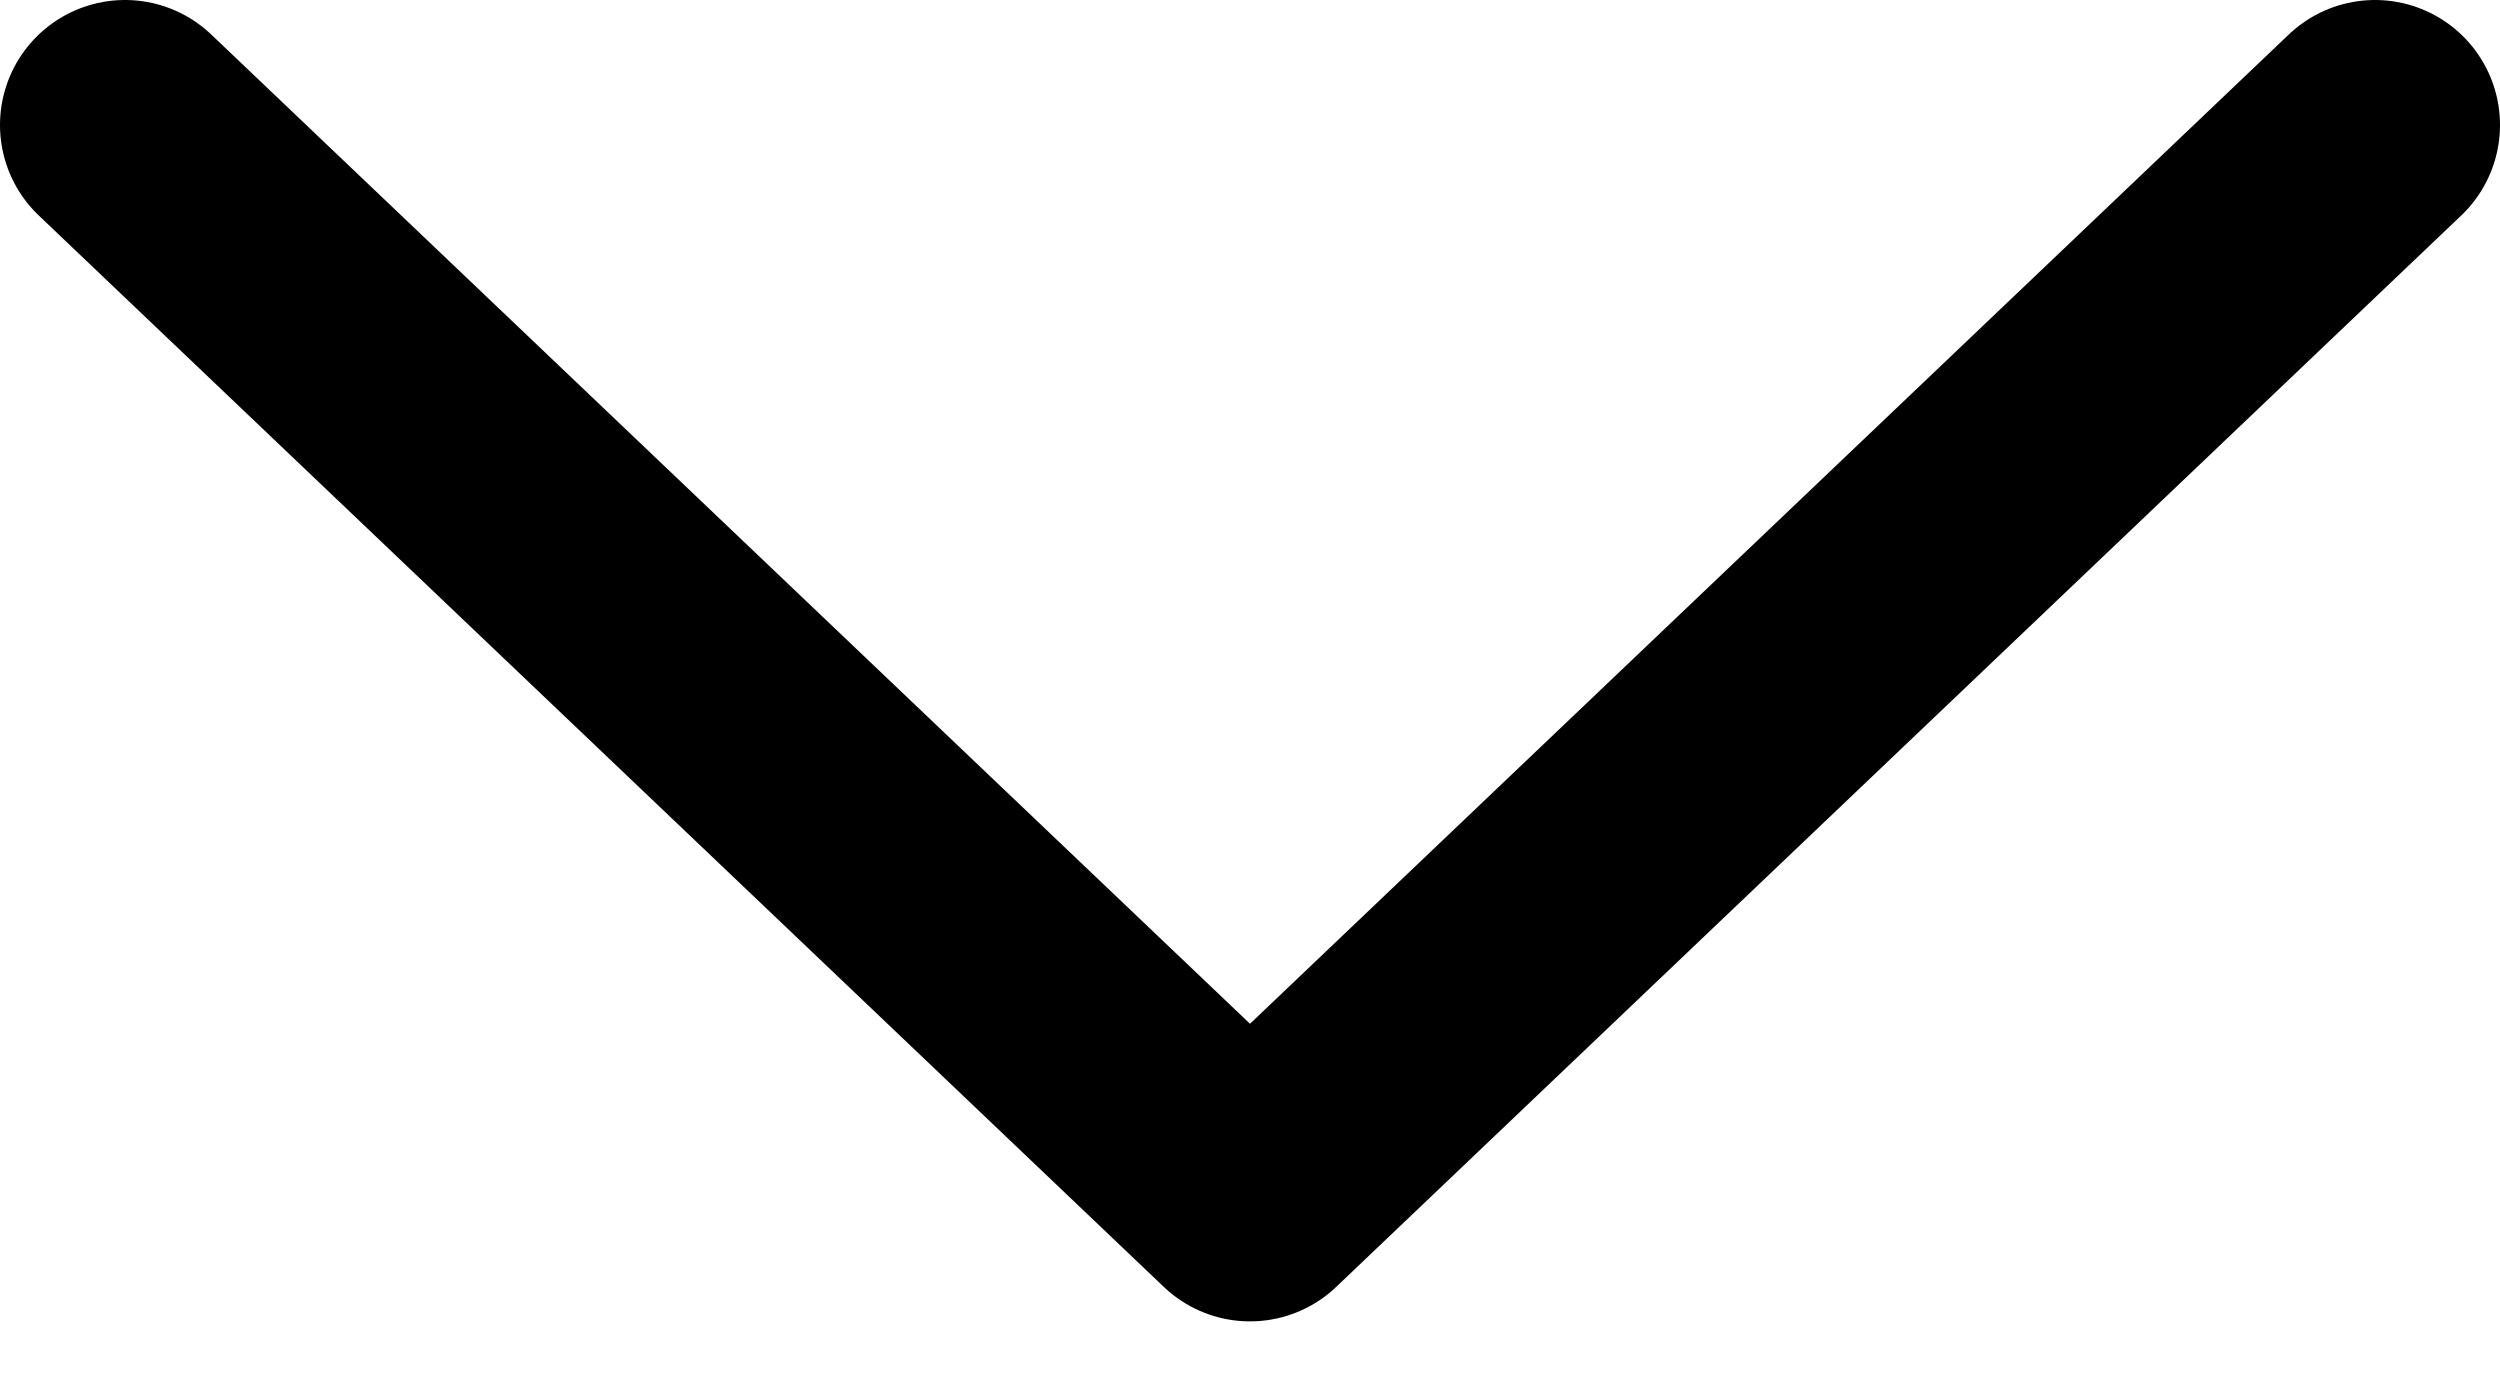
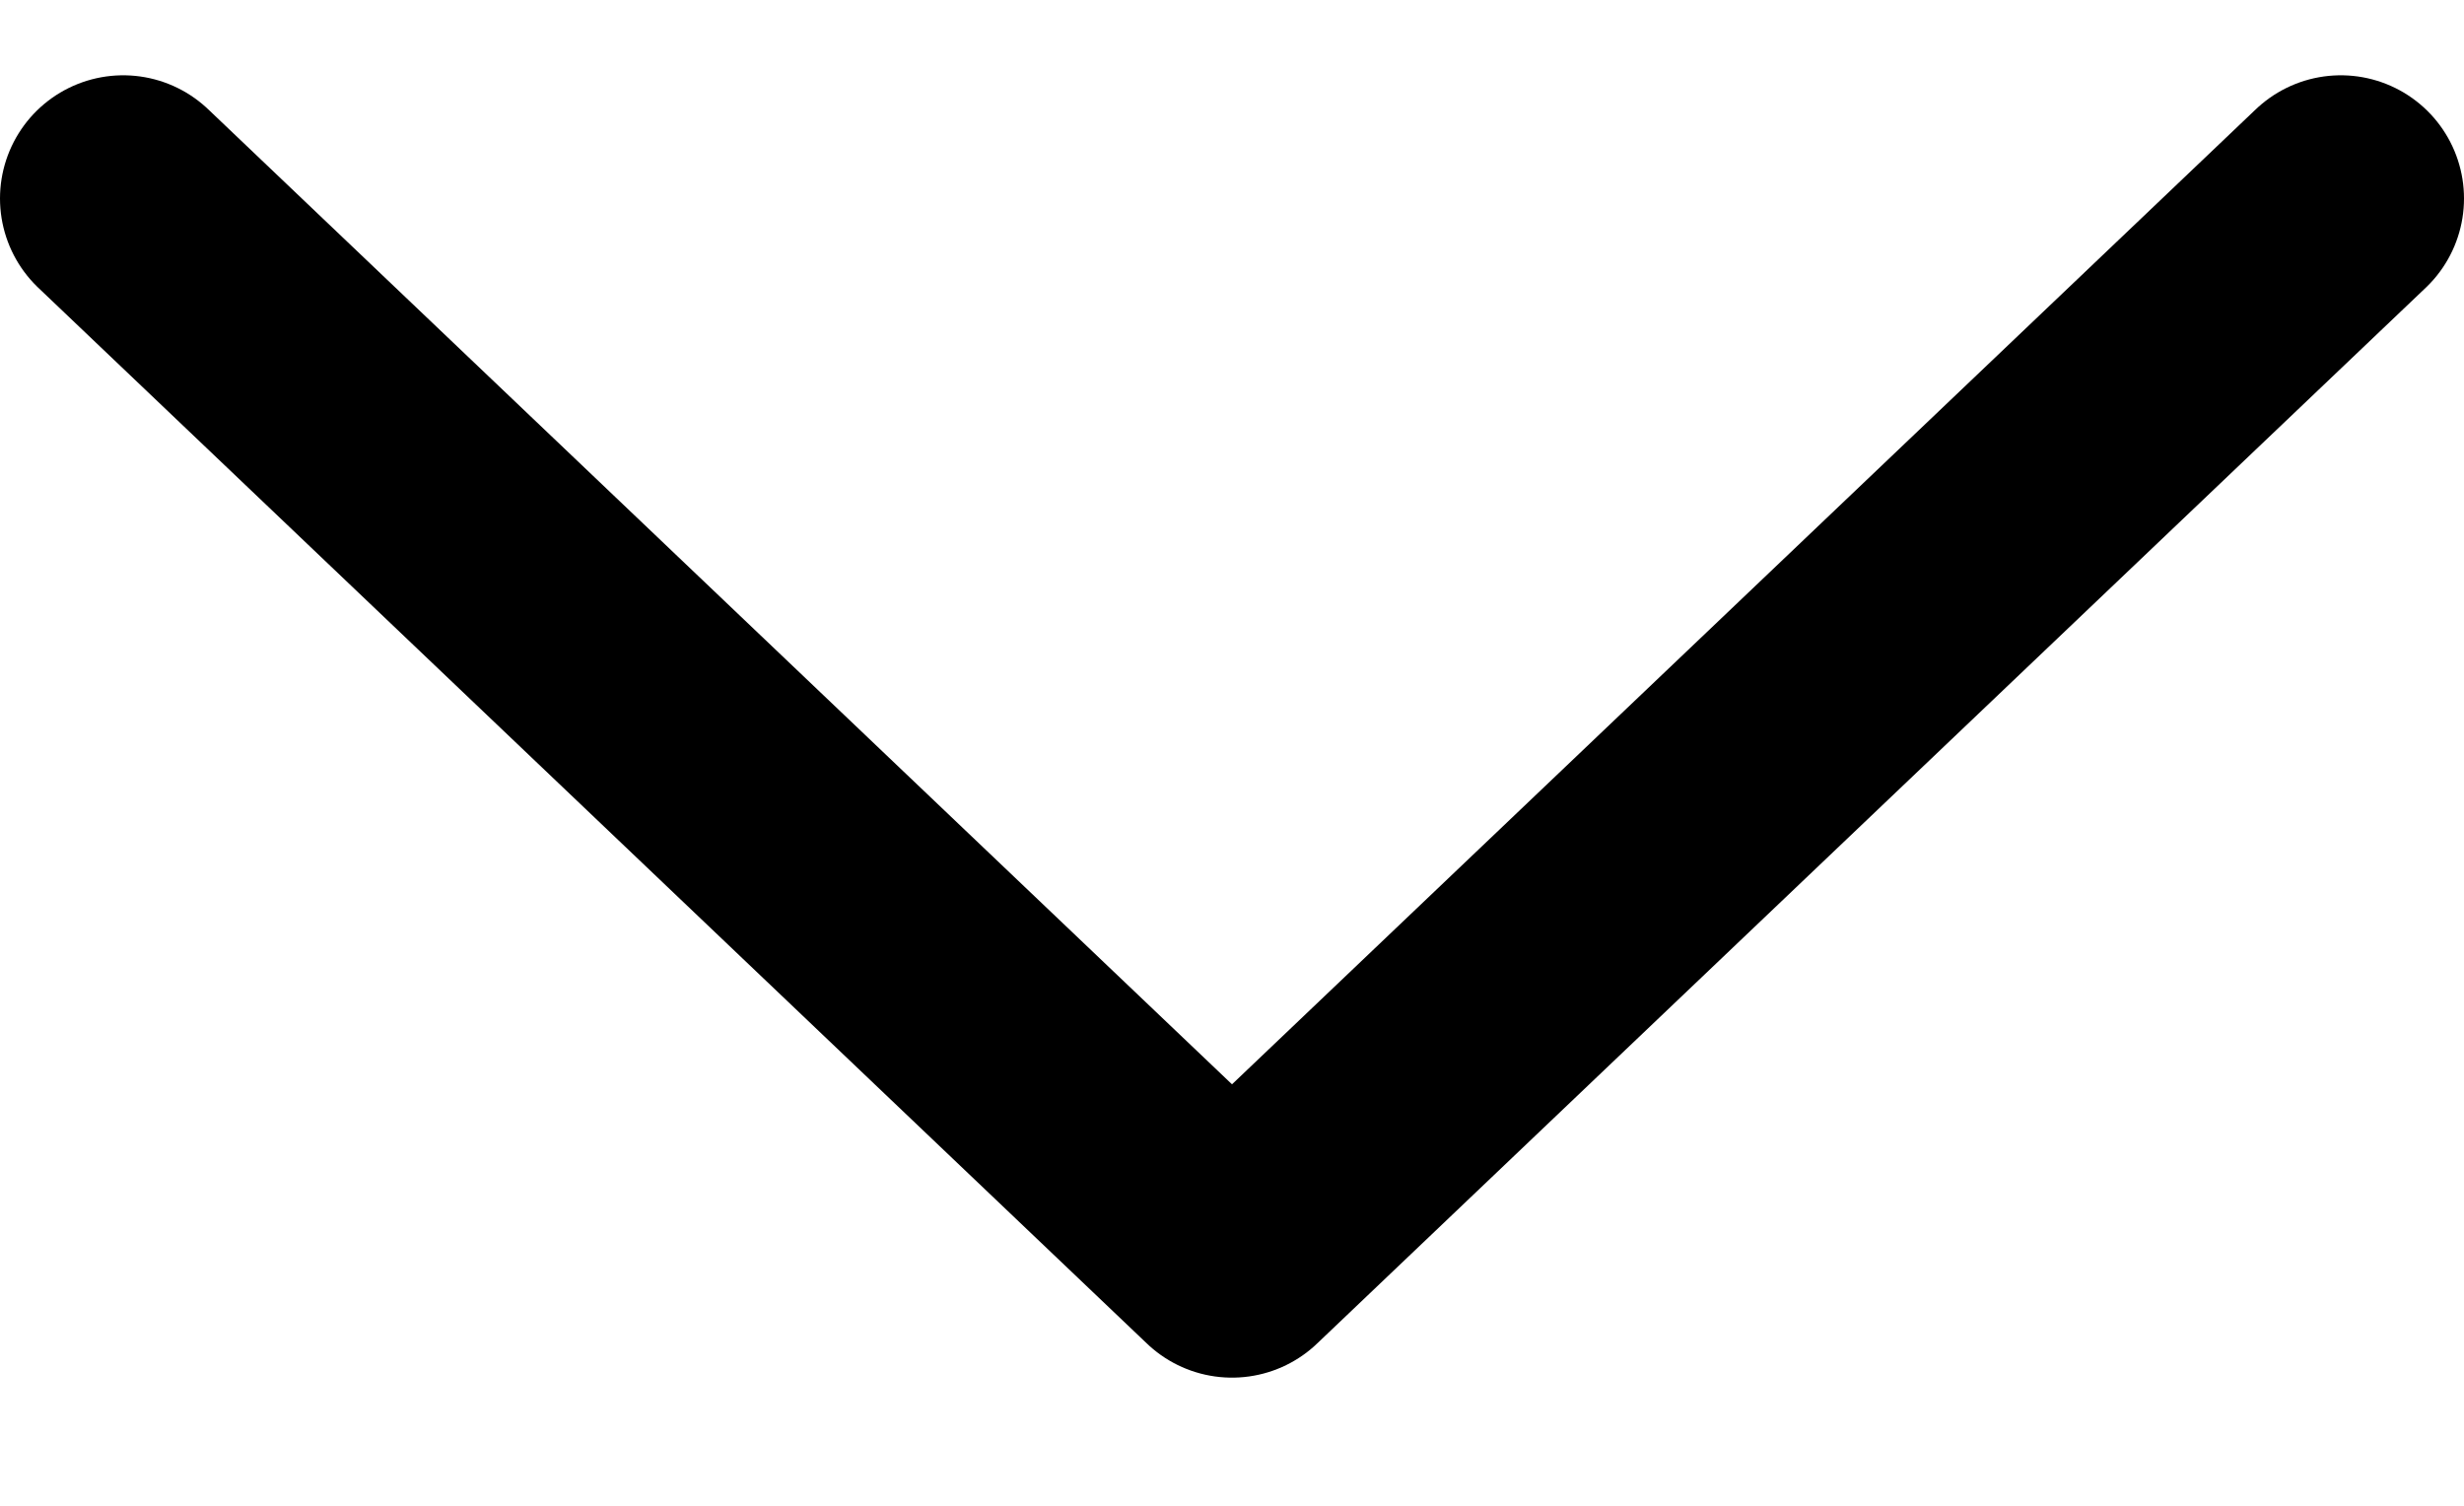
- <svg xmlns="http://www.w3.org/2000/svg" width="20" height="11" viewBox="0 0 20 11" fill="none">
+ <svg xmlns="http://www.w3.org/2000/svg" width="18" height="11" viewBox="0 0 20 11" fill="none">
  <path d="M1 1L10 9.571L19 1" stroke="black" stroke-width="2" stroke-linecap="round" stroke-linejoin="round" />
</svg>
